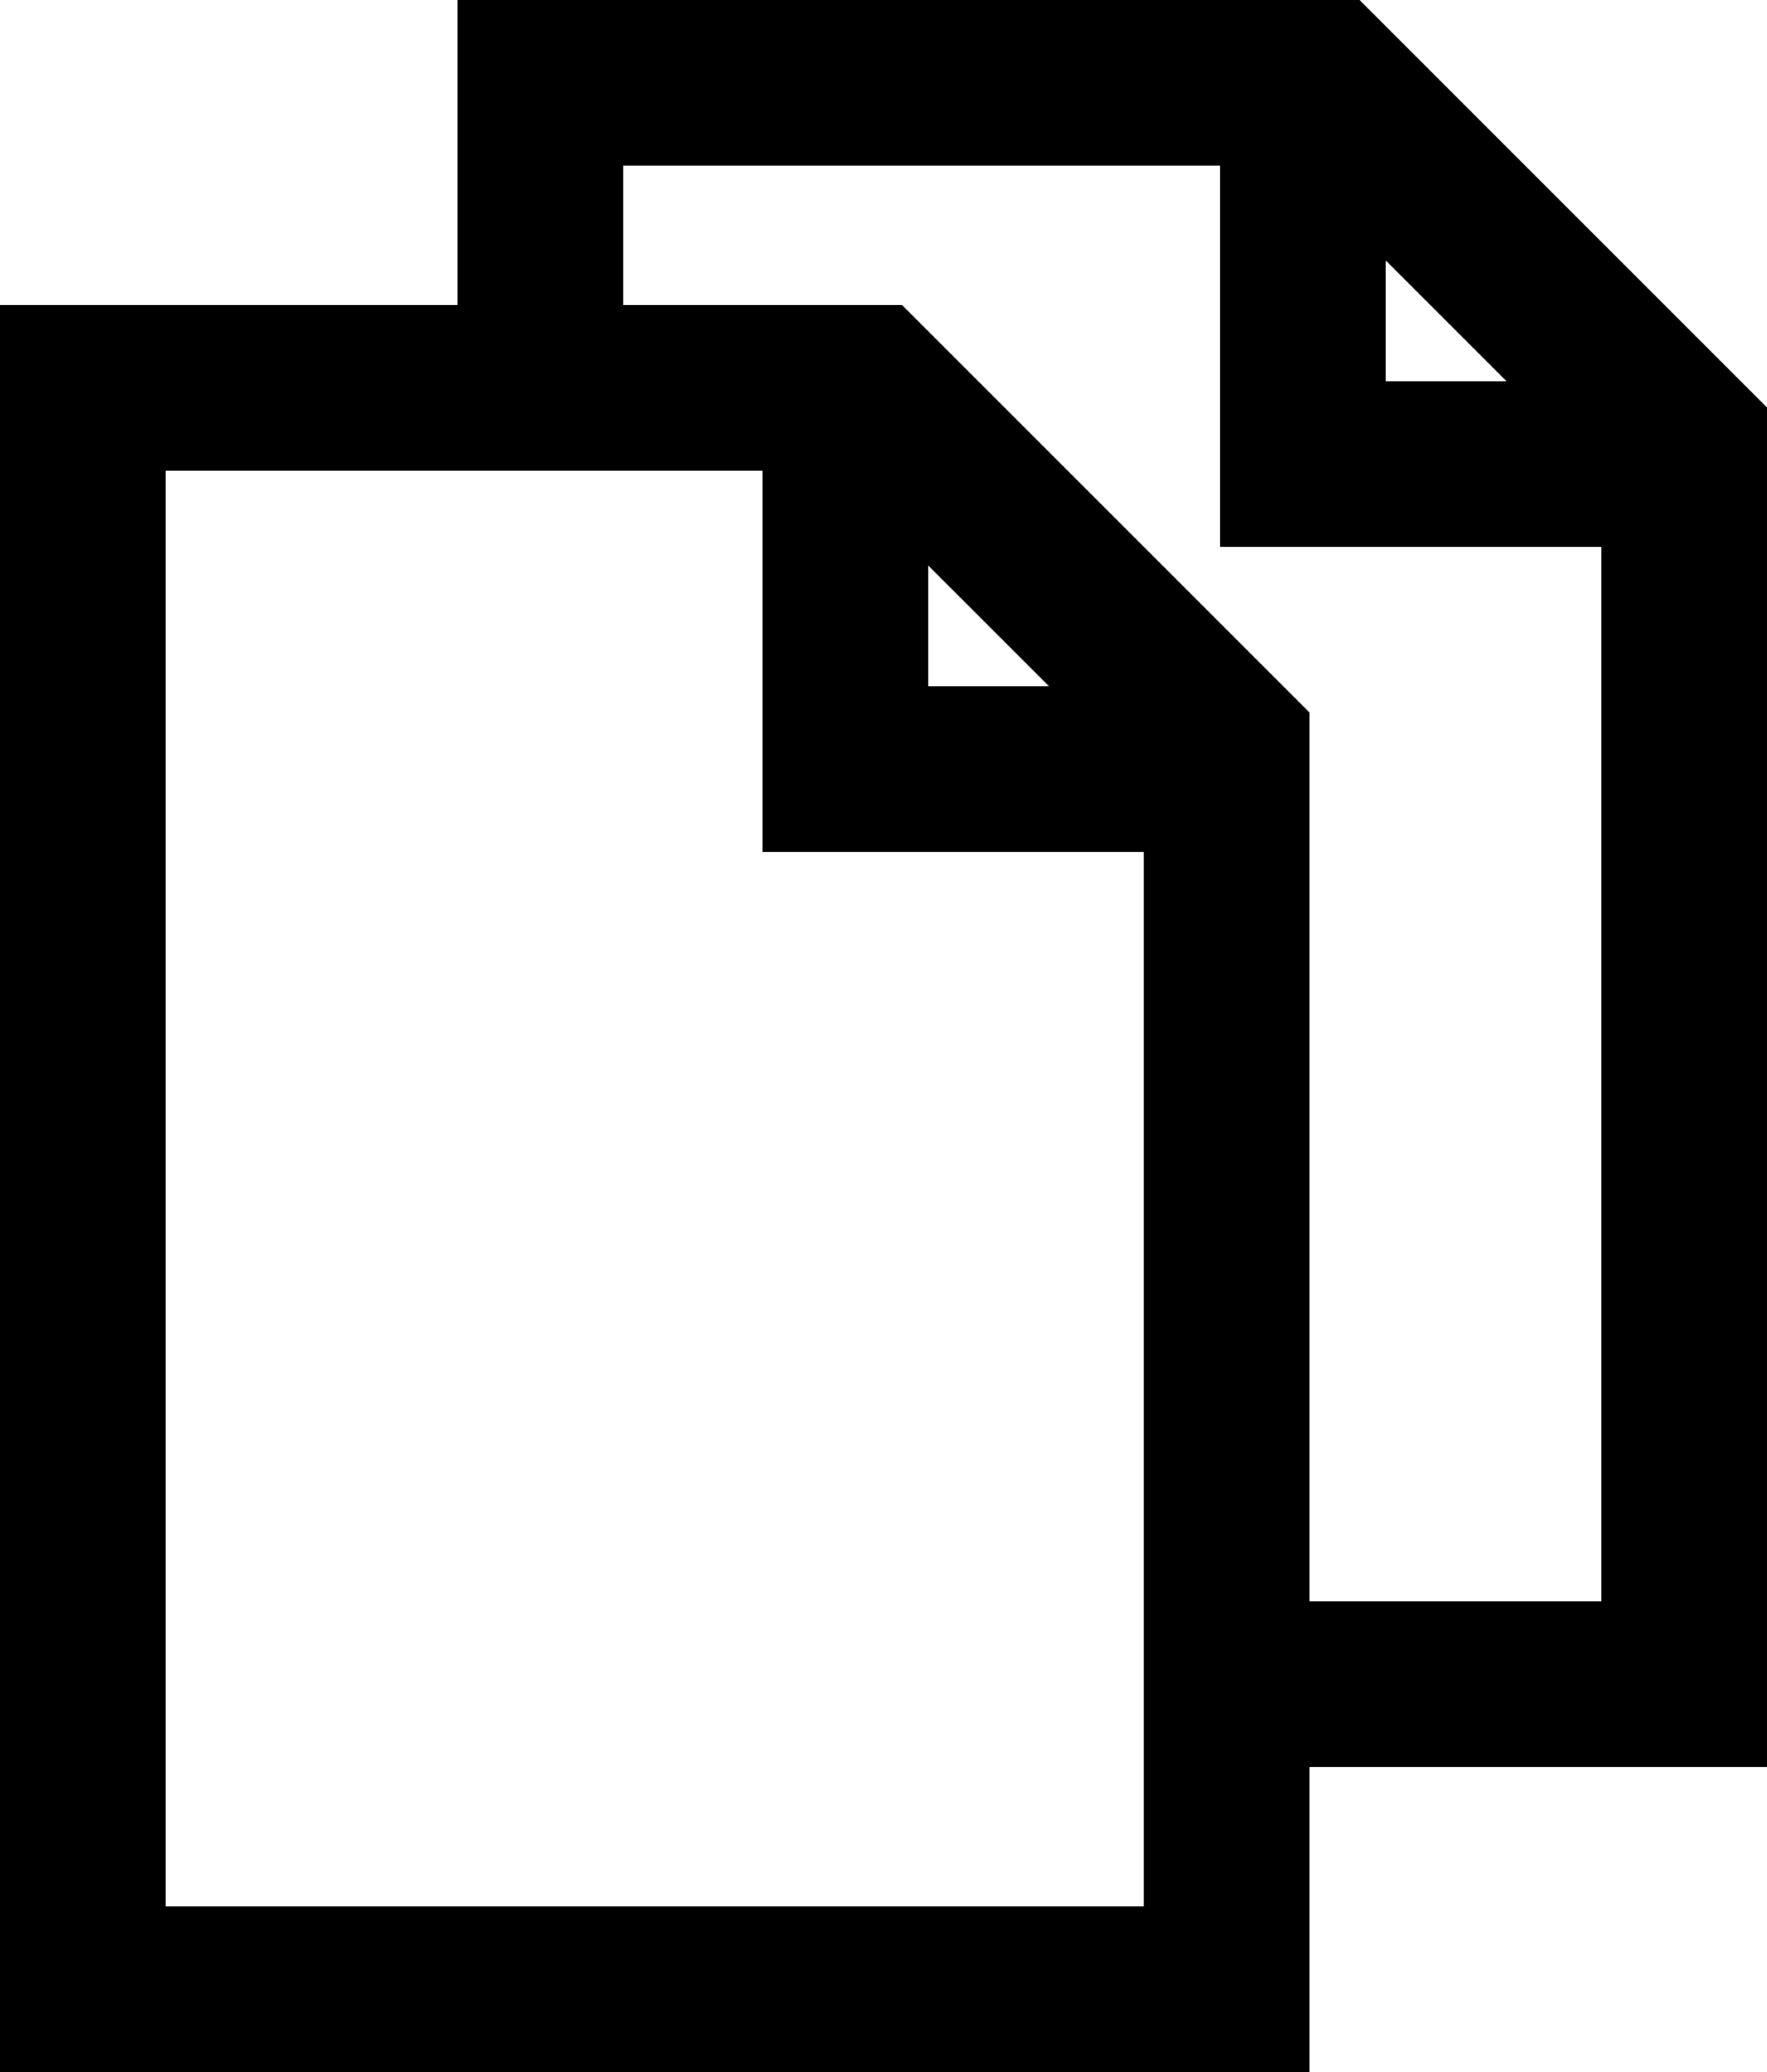
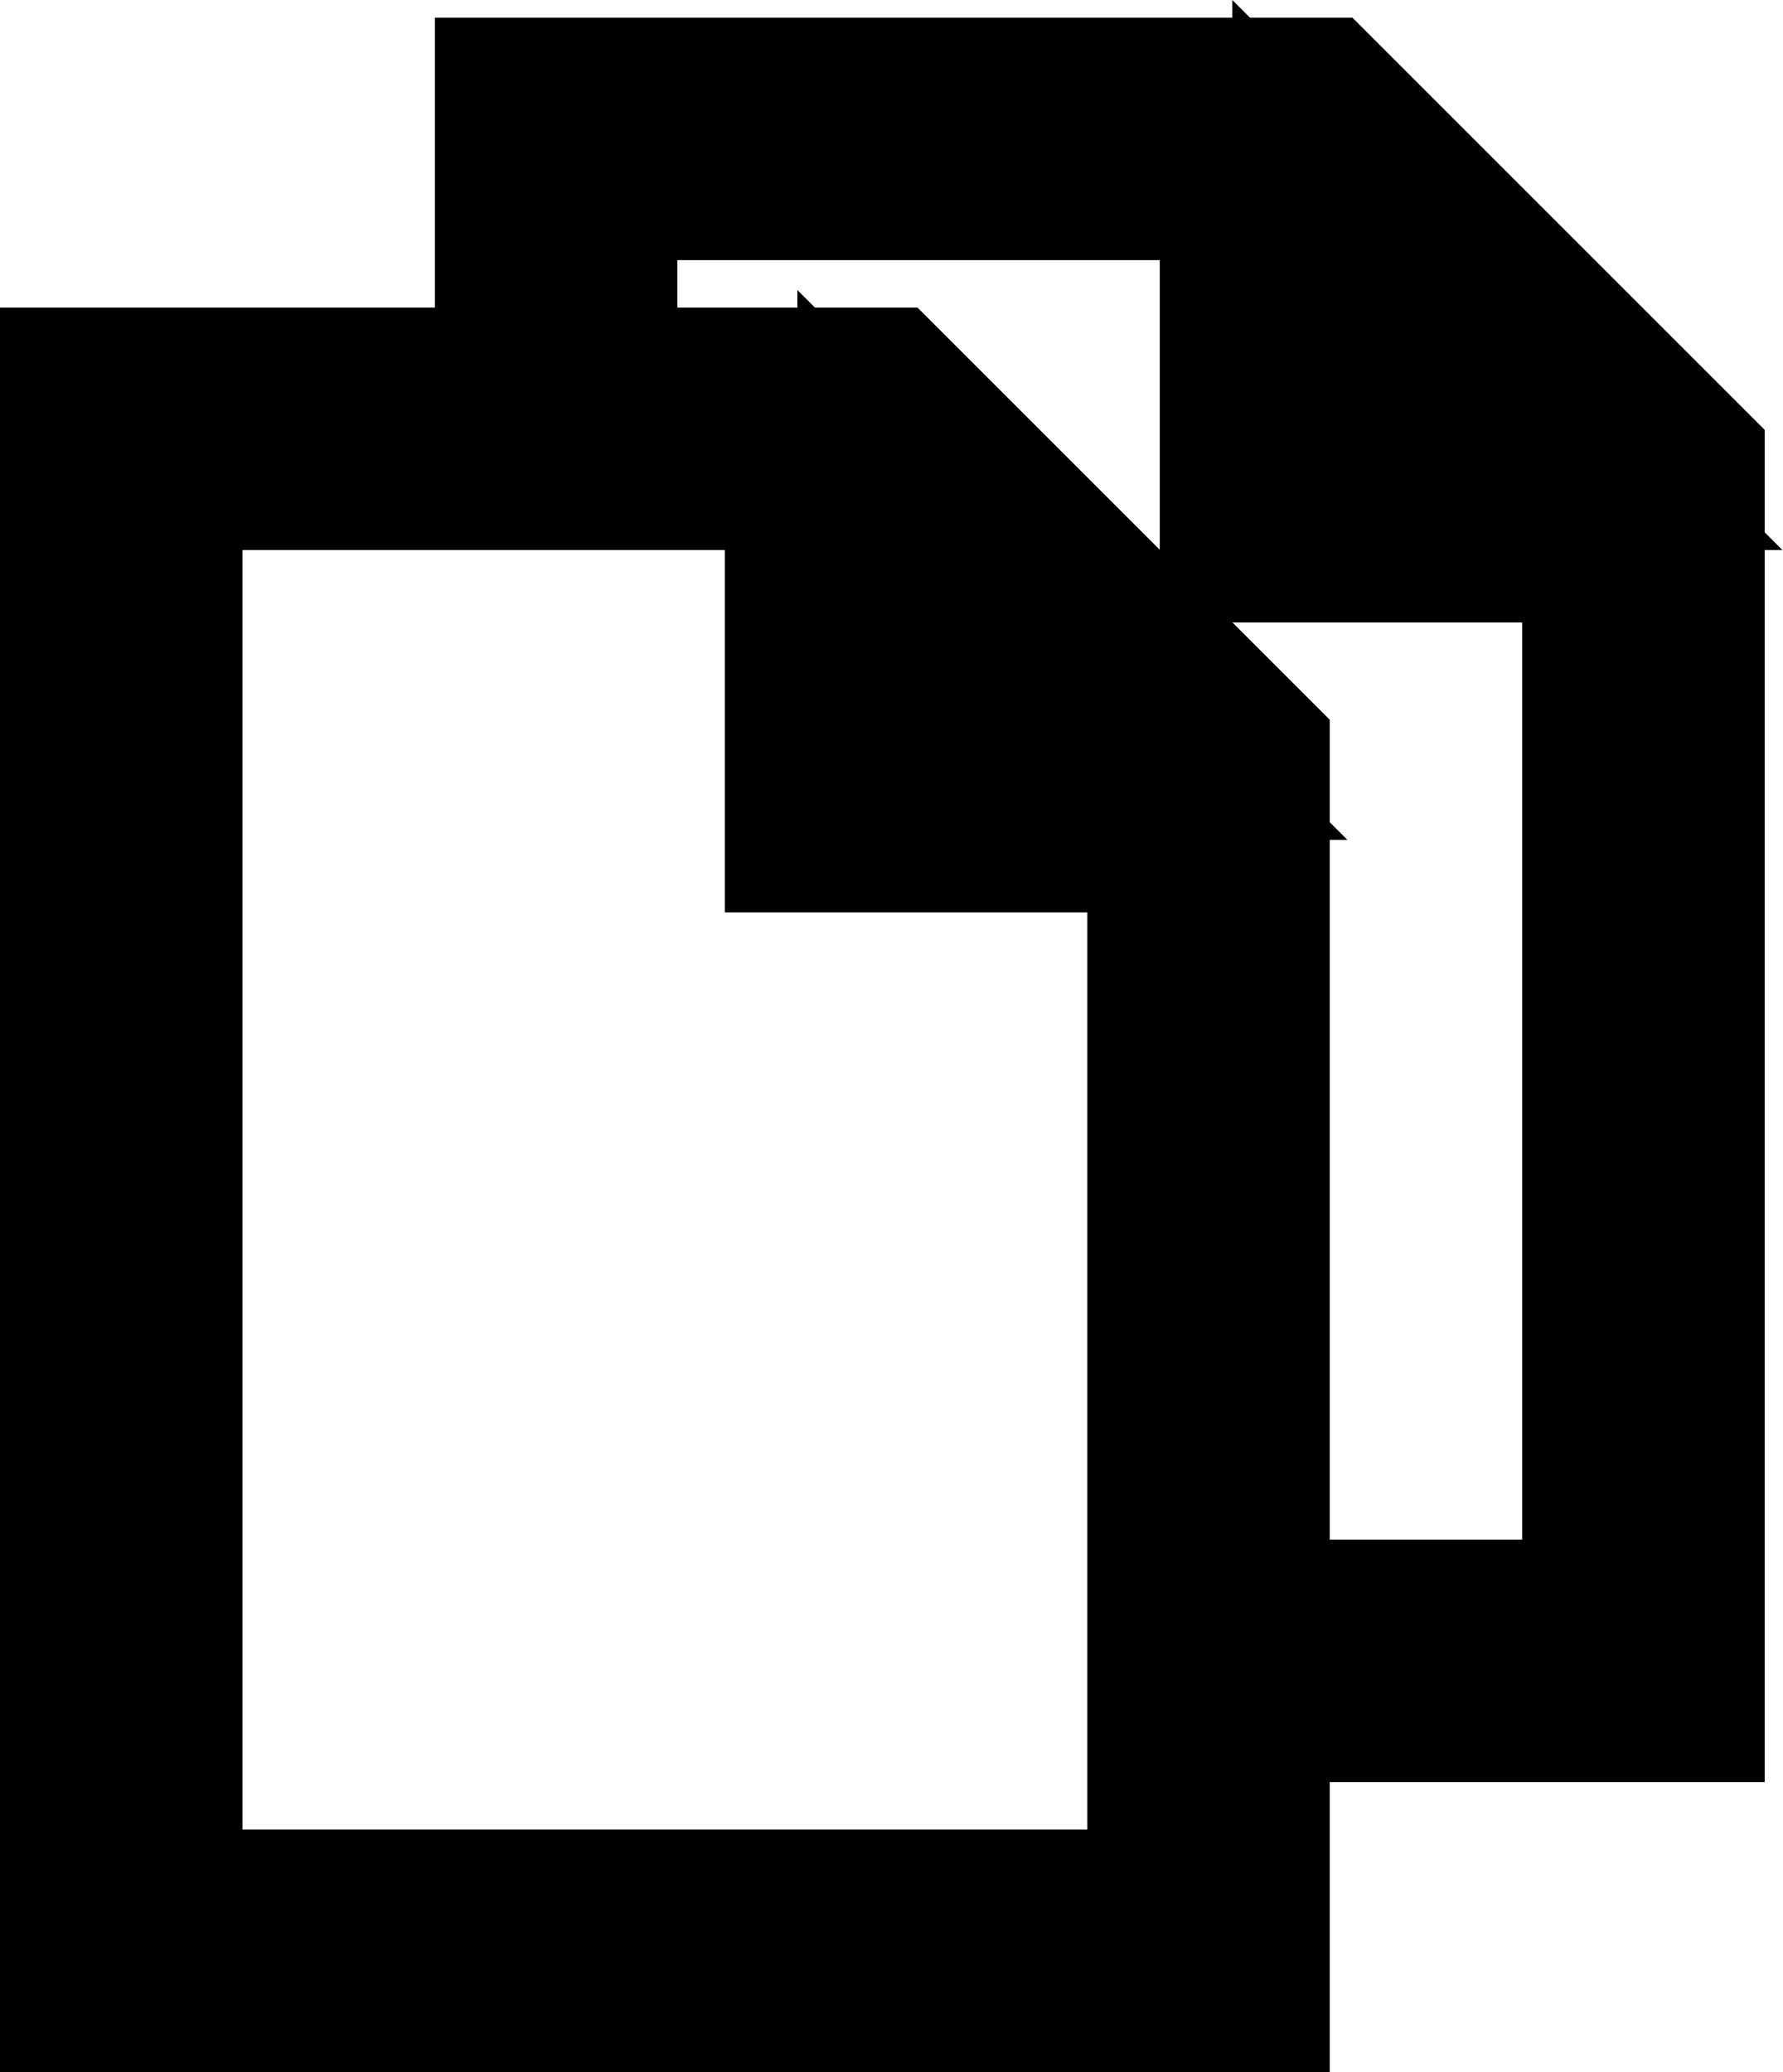
- <svg xmlns="http://www.w3.org/2000/svg" version="1.1" id="Layer_1" x="0px" y="0px" viewBox="0 0 39.526 46.349" style="enable-background:new 0 0 39.526 46.349;" xml:space="preserve">
-   <path style="stroke:#000000;stroke-width:2;stroke-miterlimit:10;" d="M38.526,9.529L29.998,1H11.234v6.823H1v37.526h27.292v-6.823  h10.234V9.529z M29.998,3.412l6.117,6.117h-6.117V3.412z M2.706,43.643V9.529h15.351v8.528h8.529v25.586H2.706z M19.763,10.235  l6.117,6.116h-6.117V10.235z M28.292,36.82V16.352l-8.529-8.529H12.94V2.706h15.352v8.528h8.528V36.82H28.292z" />
+ <svg xmlns="http://www.w3.org/2000/svg" version="1.1" id="Layer_1" x="0px" y="0px" viewBox="0 0 41.943 48.765" style="enable-background:new 0 0 41.943 48.765;" xml:space="preserve">
+   <path style="stroke:#000000;stroke-width:4;stroke-miterlimit:10;" d="M39.526,10.945l-8.529-8.529H12.234v6.823H2v37.526h27.292  v-6.823h10.234V10.945z M30.998,4.828l6.117,6.117h-6.117V4.828z M3.706,45.059V10.945h15.351v8.528h8.529v25.586H3.706z   M20.763,11.652l6.117,6.116h-6.117V11.652z M29.292,38.237V17.768l-8.529-8.529H13.94V4.122h15.352v8.528h8.528v25.586H29.292z" />
  <g>
</g>
  <g>
</g>
  <g>
</g>
  <g>
</g>
  <g>
</g>
  <g>
</g>
  <g>
</g>
  <g>
</g>
  <g>
</g>
  <g>
</g>
  <g>
</g>
  <g>
</g>
  <g>
</g>
  <g>
</g>
  <g>
</g>
</svg>
